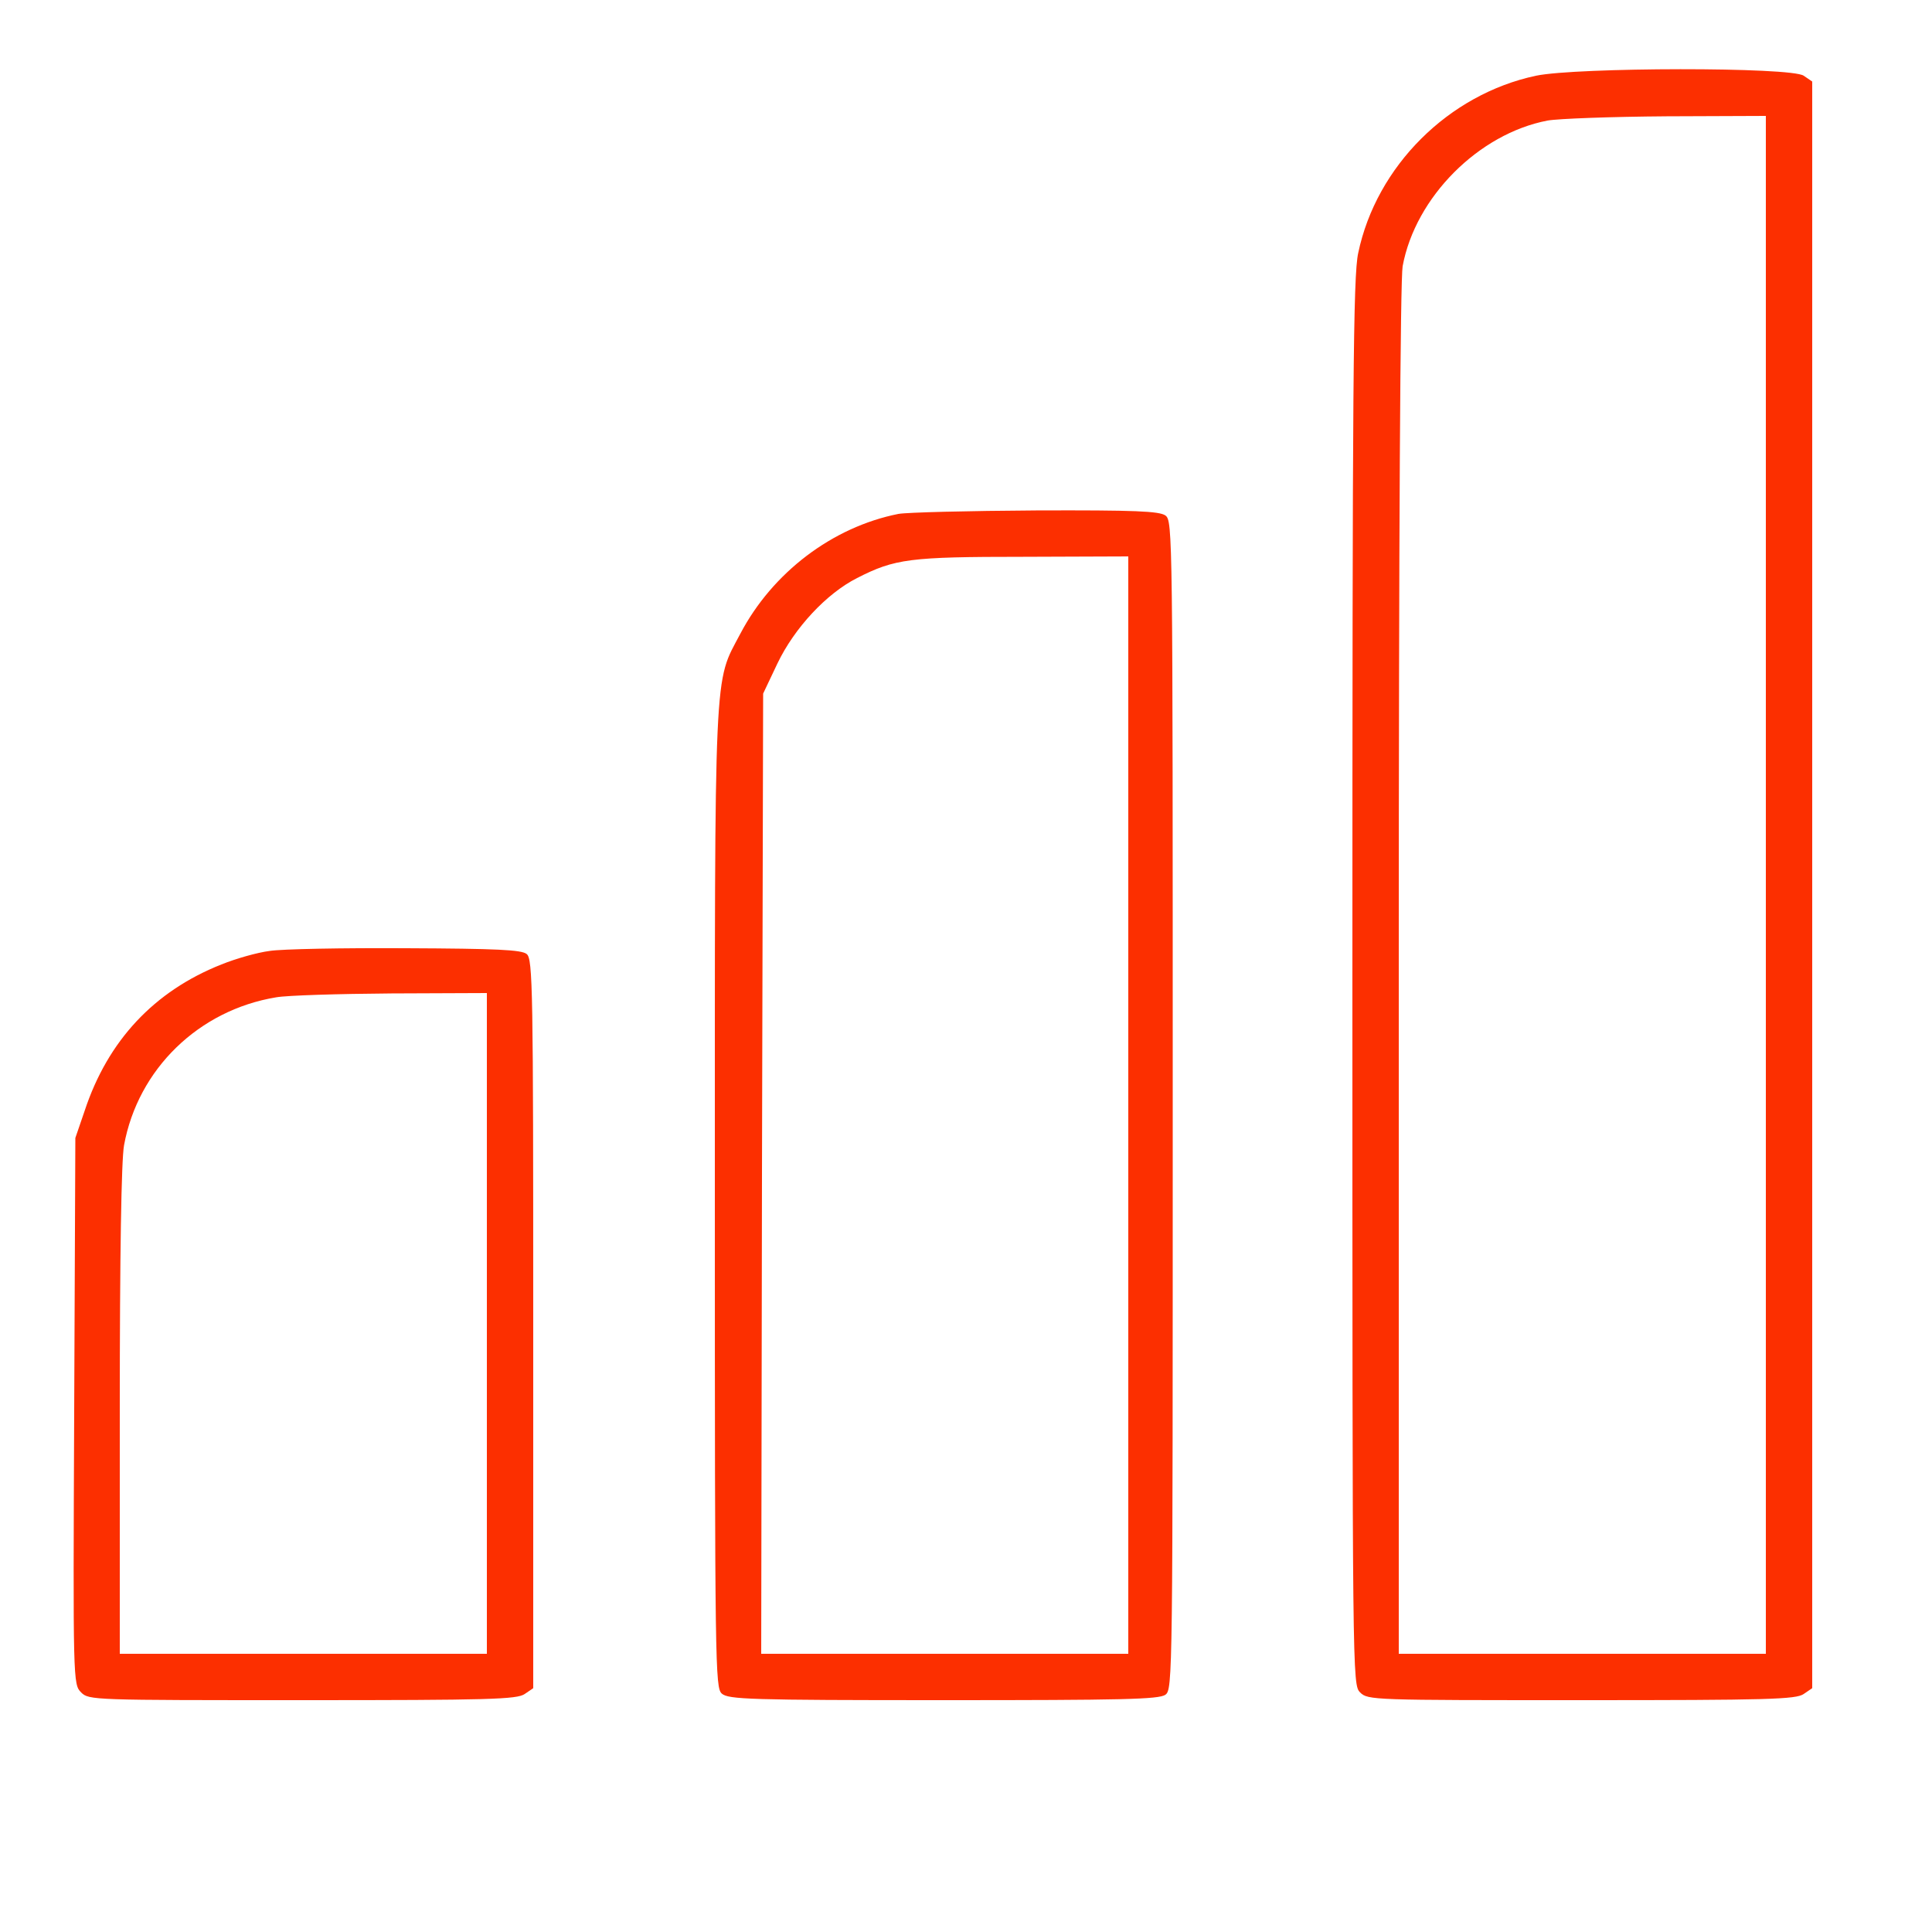
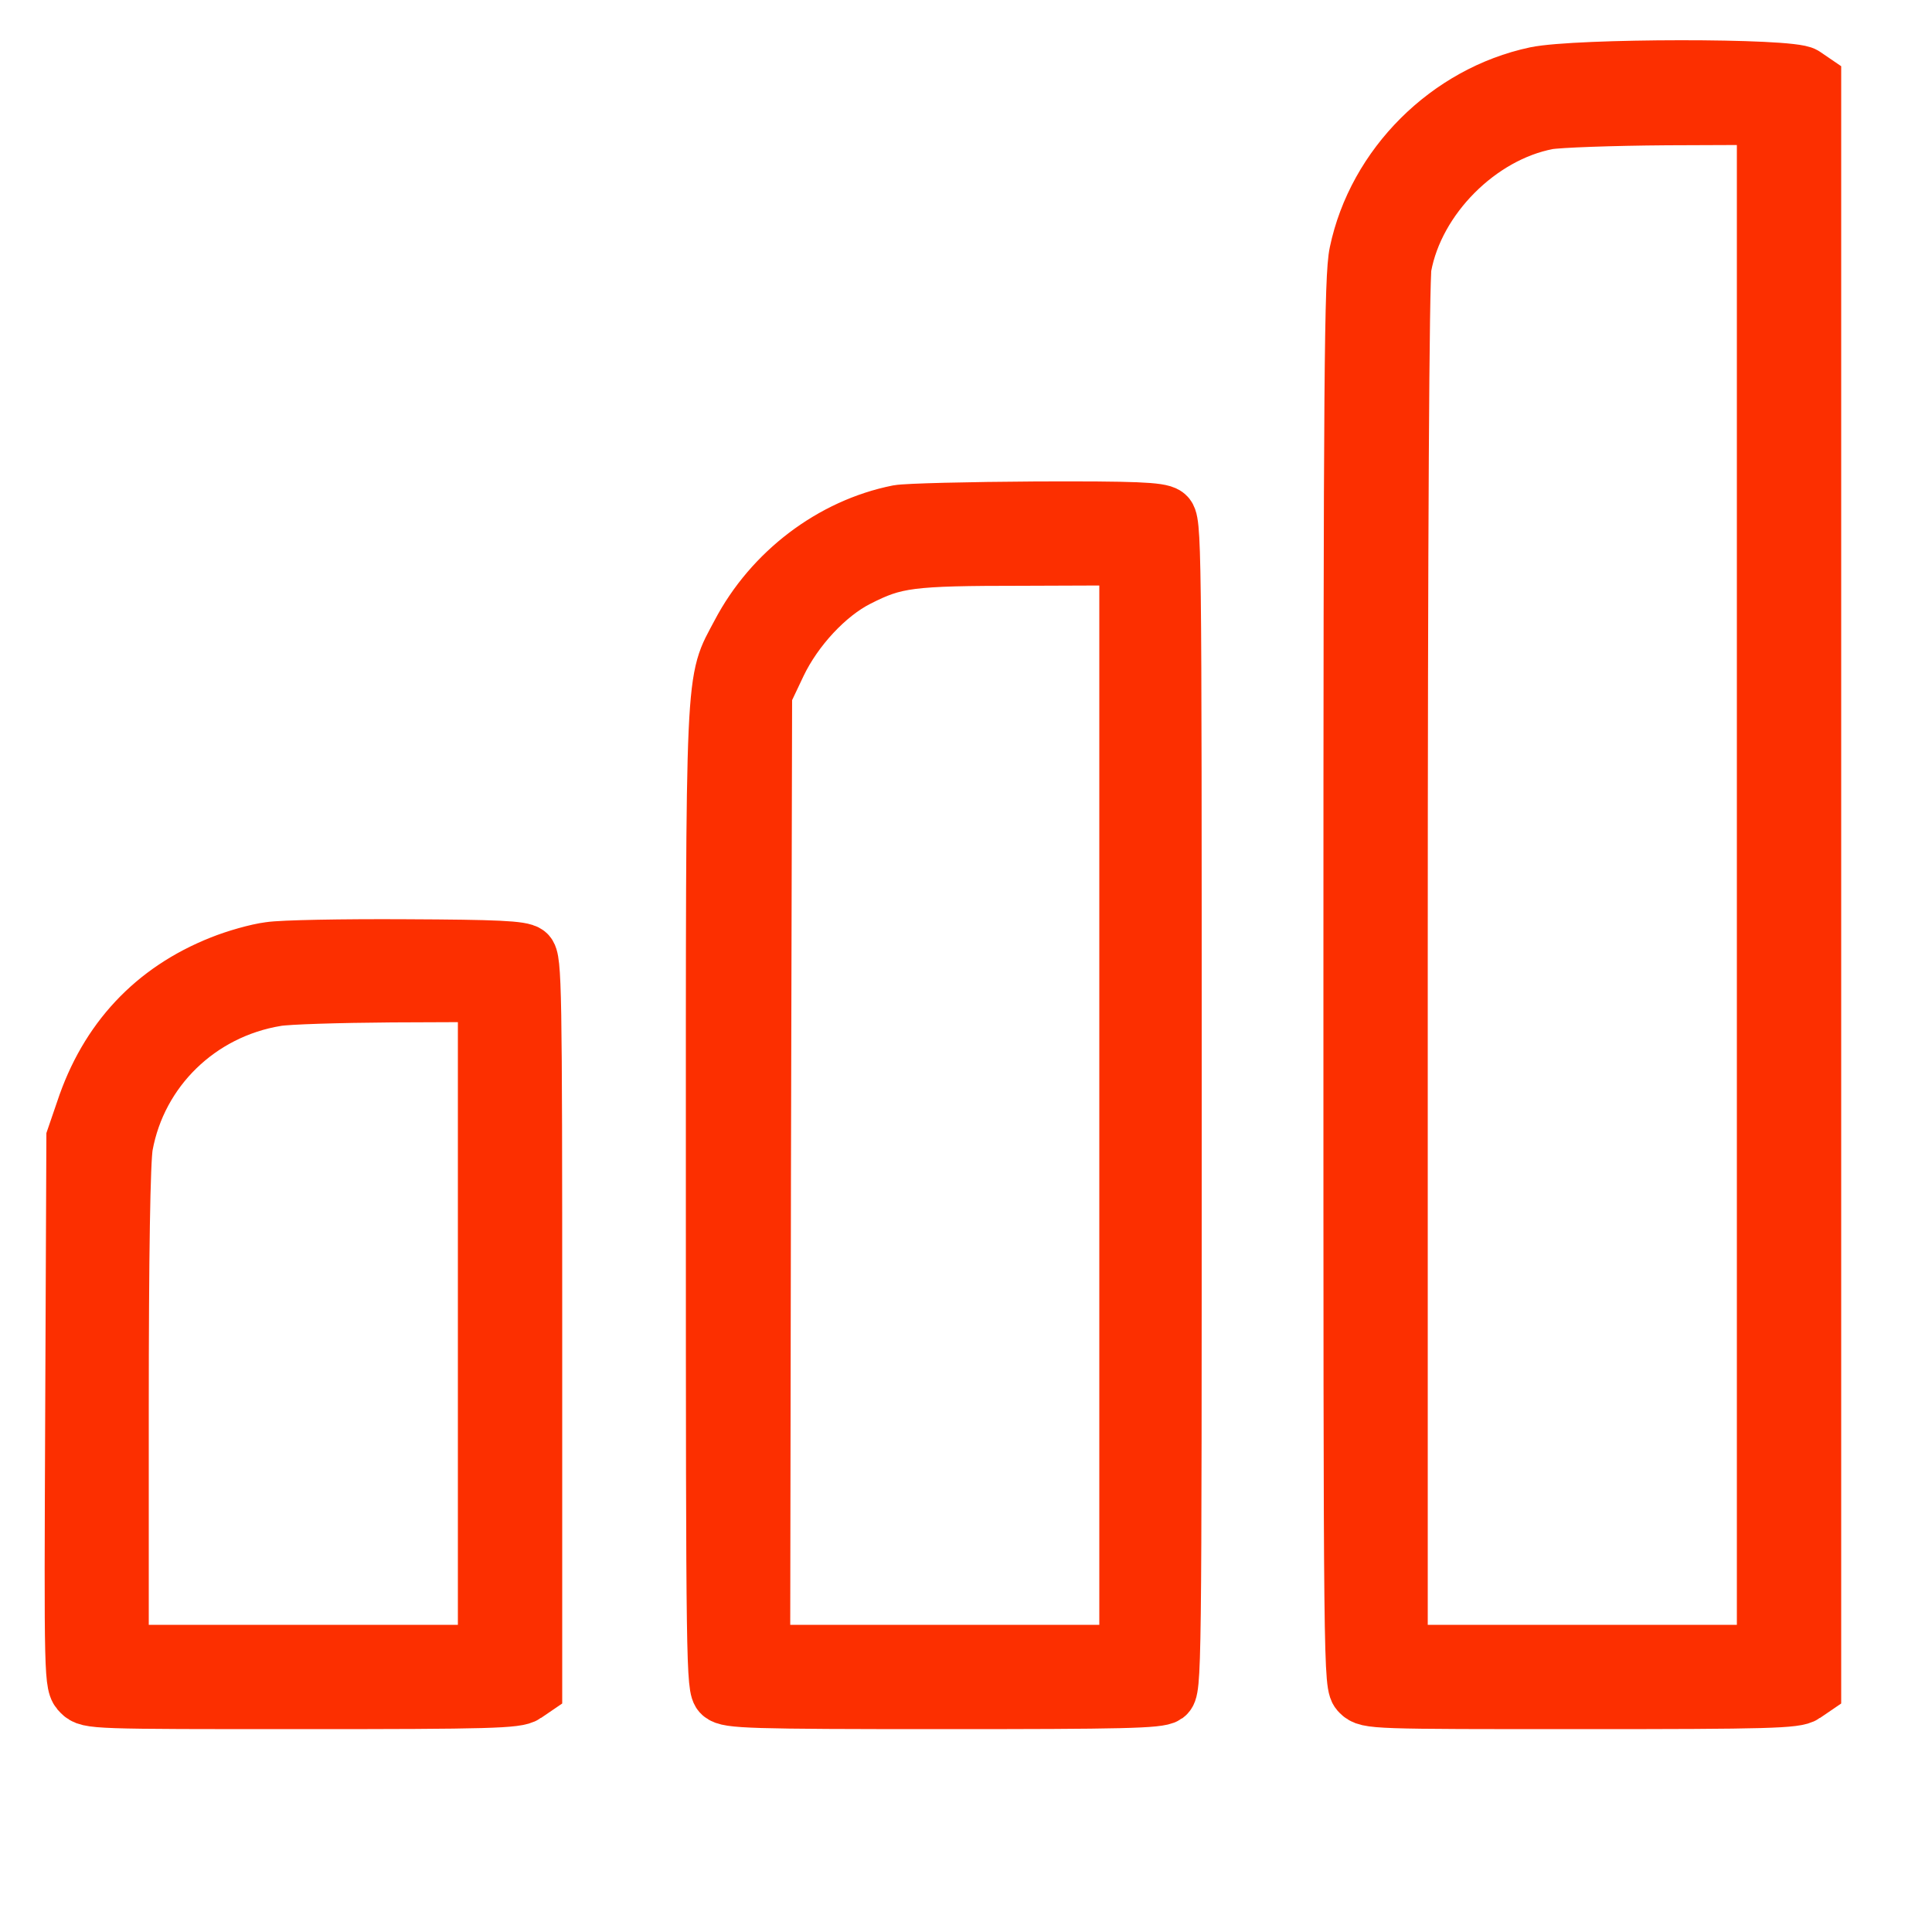
<svg xmlns="http://www.w3.org/2000/svg" version="1.0" width="500pt" height="500pt" viewBox="0 0 500 500" preserveAspectRatio="xMidYMid meet">
-   <g transform="translate(0,500) scale(0.1,-0.1)" fill="#FC2F00" stroke="none">
+   <g transform="translate(0,500) scale(0.1,-0.1)" fill="#FC2F00" stroke="#FC2F00" stroke-width="150">
    <path d="M3975 4804 c-226 -48 -413 -234 -460 -459 -13 -60 -15 -328 -15         -1887 0 -1805 0 -1818 20 -1838 20 -20 33 -20 573 -20 484 0 555 2 575 16 l22         15 0 2079 0 2079 -22 15 c-32 23 -588 22 -693 0z m595 -2094 l0 -1990 -475 0         -475 0 0 1769 c0 1143 4 1787 10 1822 33 179 197 343 375 377 28 5 166 10 308         11 l257 1 0 -1990z" />
    <path d="M2325 3670 c-171 -34 -326 -152 -409 -310 -69 -131 -66 -59 -66         -1461 0 -1214 1 -1267 18 -1282 17 -15 71 -17 573 -17 464 0 558 2 575 14 19         14 19 41 19 1526 0 1485 0 1512 -19 1526 -16 11 -77 14 -335 13 -174 -1 -334         -5 -356 -9z m595 -1530 l0 -1420 -475 0 -475 0 2 1242 3 1243 37 78 c44 92         127 181 206 221 98 50 136 55 430 55 l272 1 0 -1420z" />
    <path d="M698 2539 c-32 -4 -88 -20 -125 -35 -174 -69 -294 -197 -354 -379         l-24 -70 -3 -707 c-3 -700 -3 -707 18 -728 20 -20 30 -20 573 -20 484 0 555 2         575 16 l22 15 0 943 c0 865 -1 945 -17 957 -13 11 -78 14 -312 15 -163 1 -322         -2 -353 -7z m562 -964 l0 -855 -475 0 -475 0 0 628 c0 408 4 649 11 688 36         197 193 350 394 383 28 5 161 9 298 10 l247 1 0 -855z" />
  </g>
</svg>
